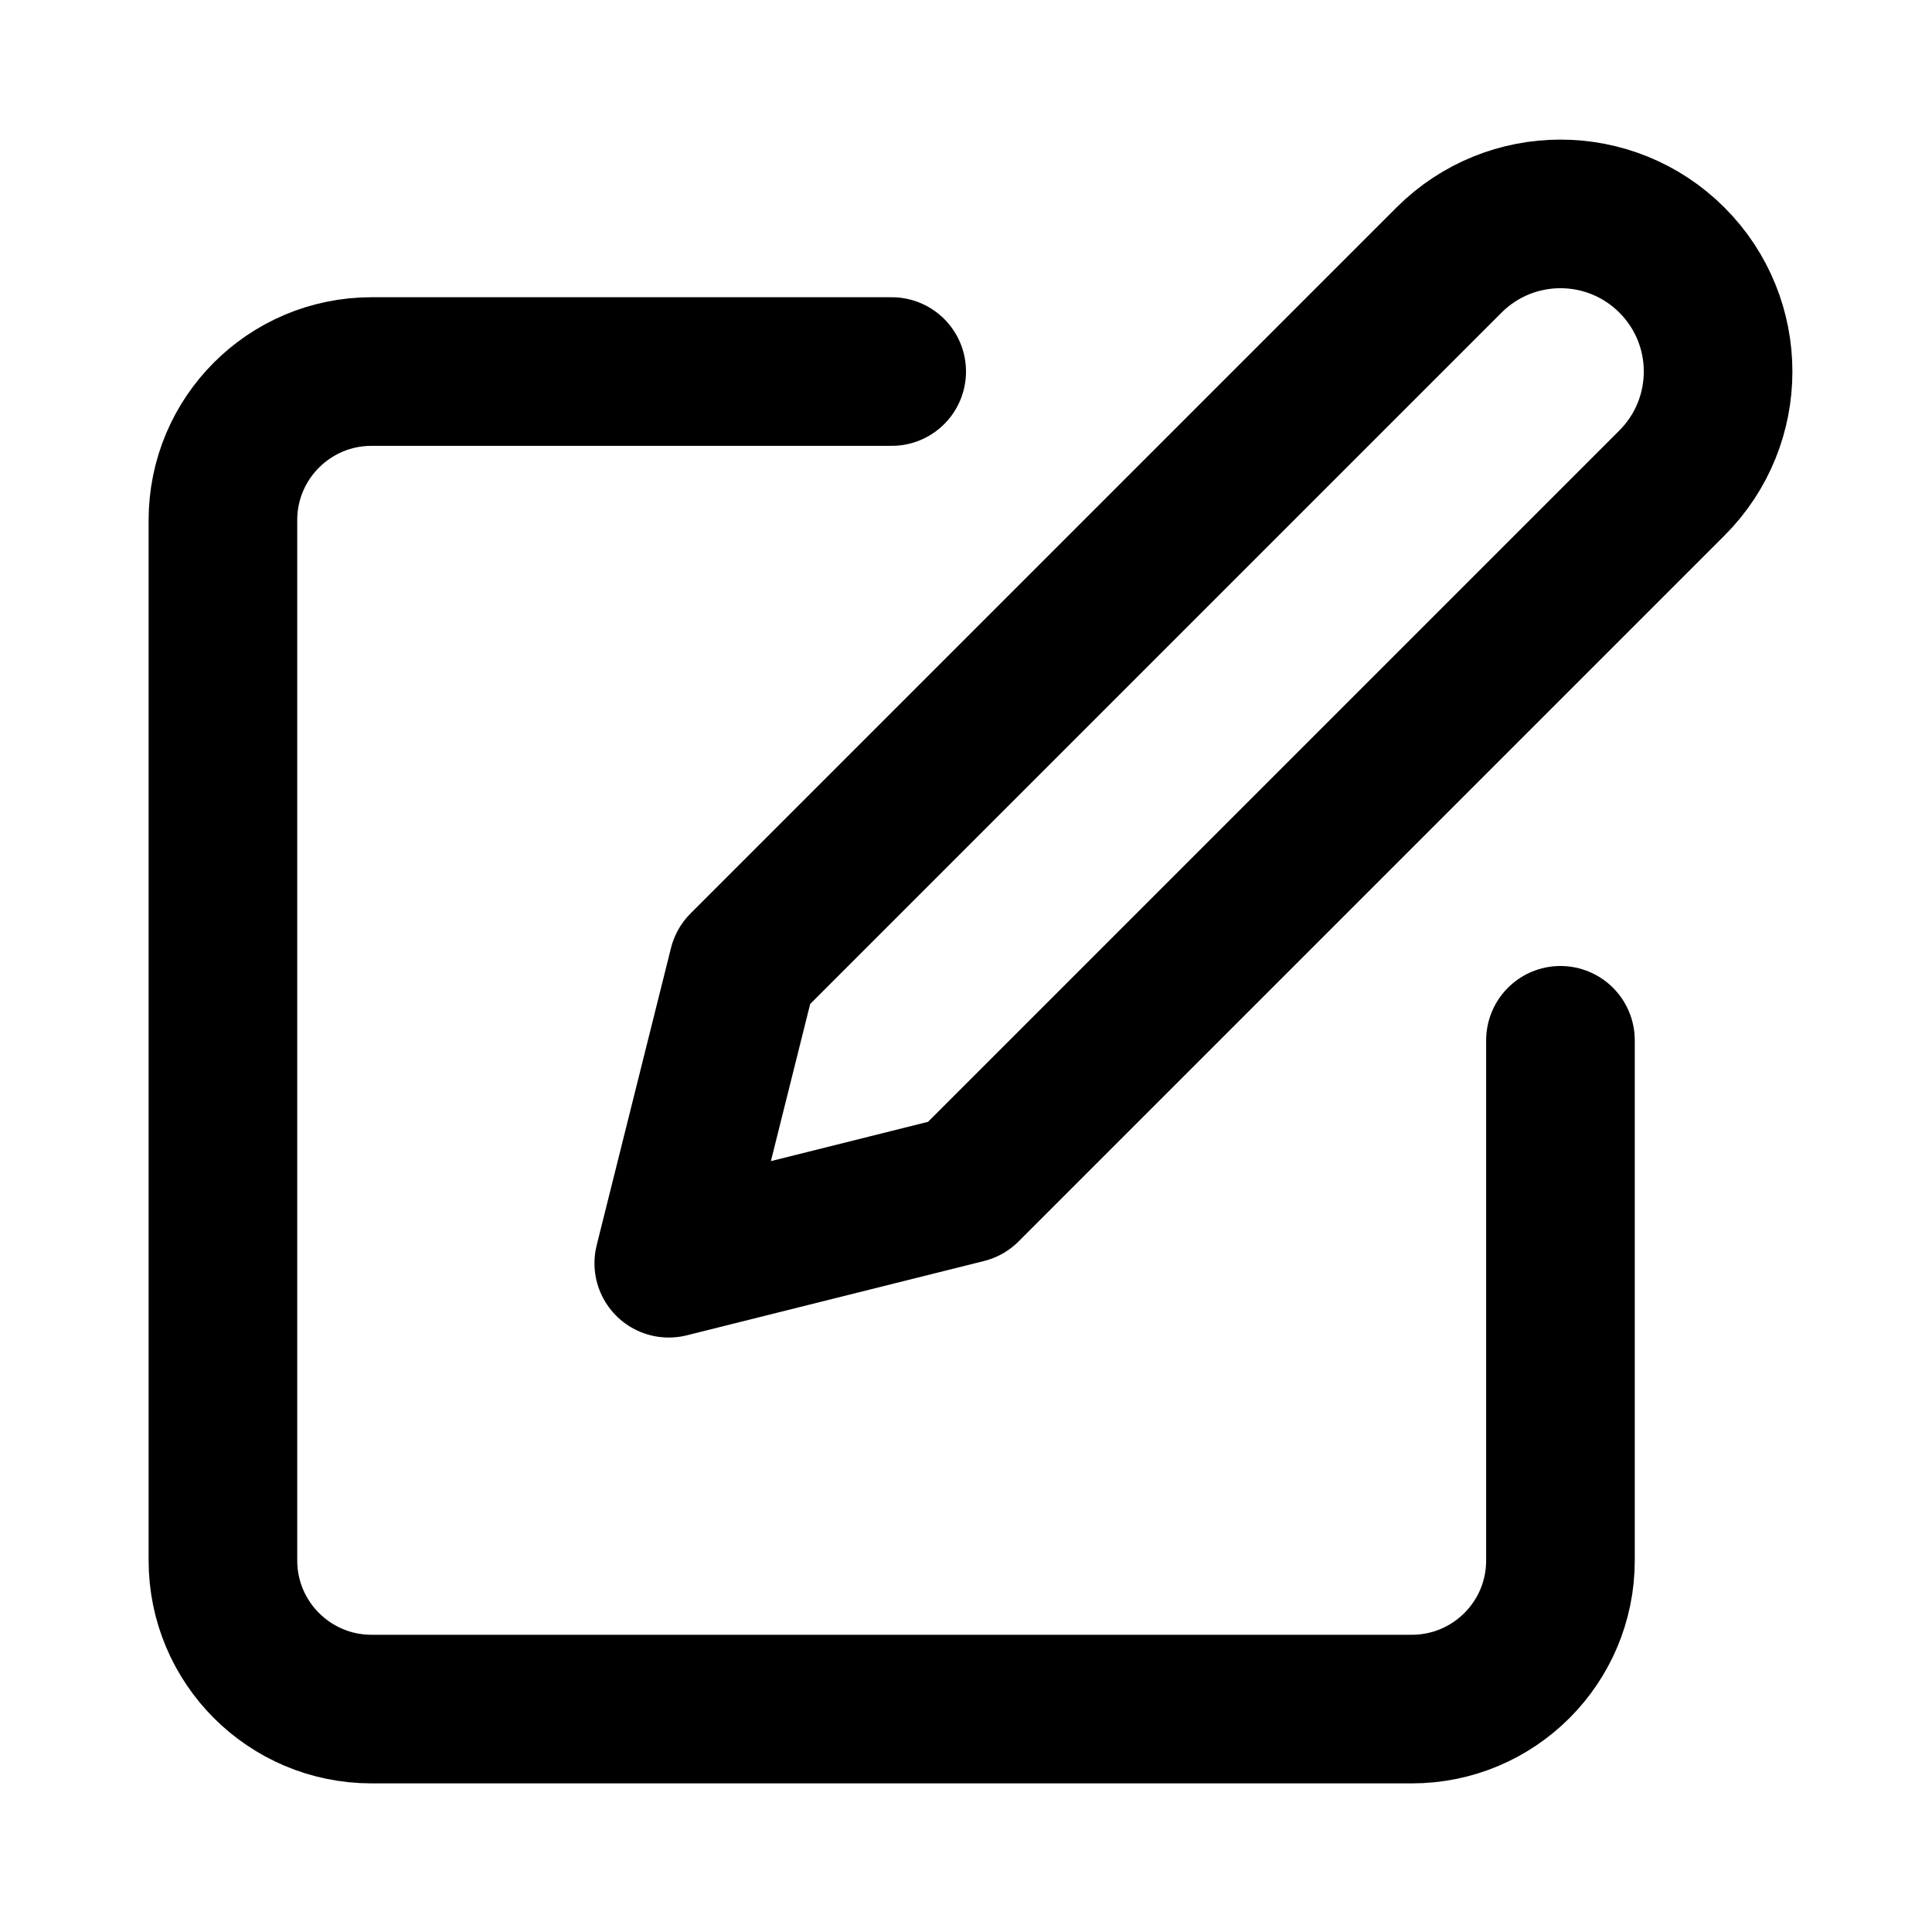
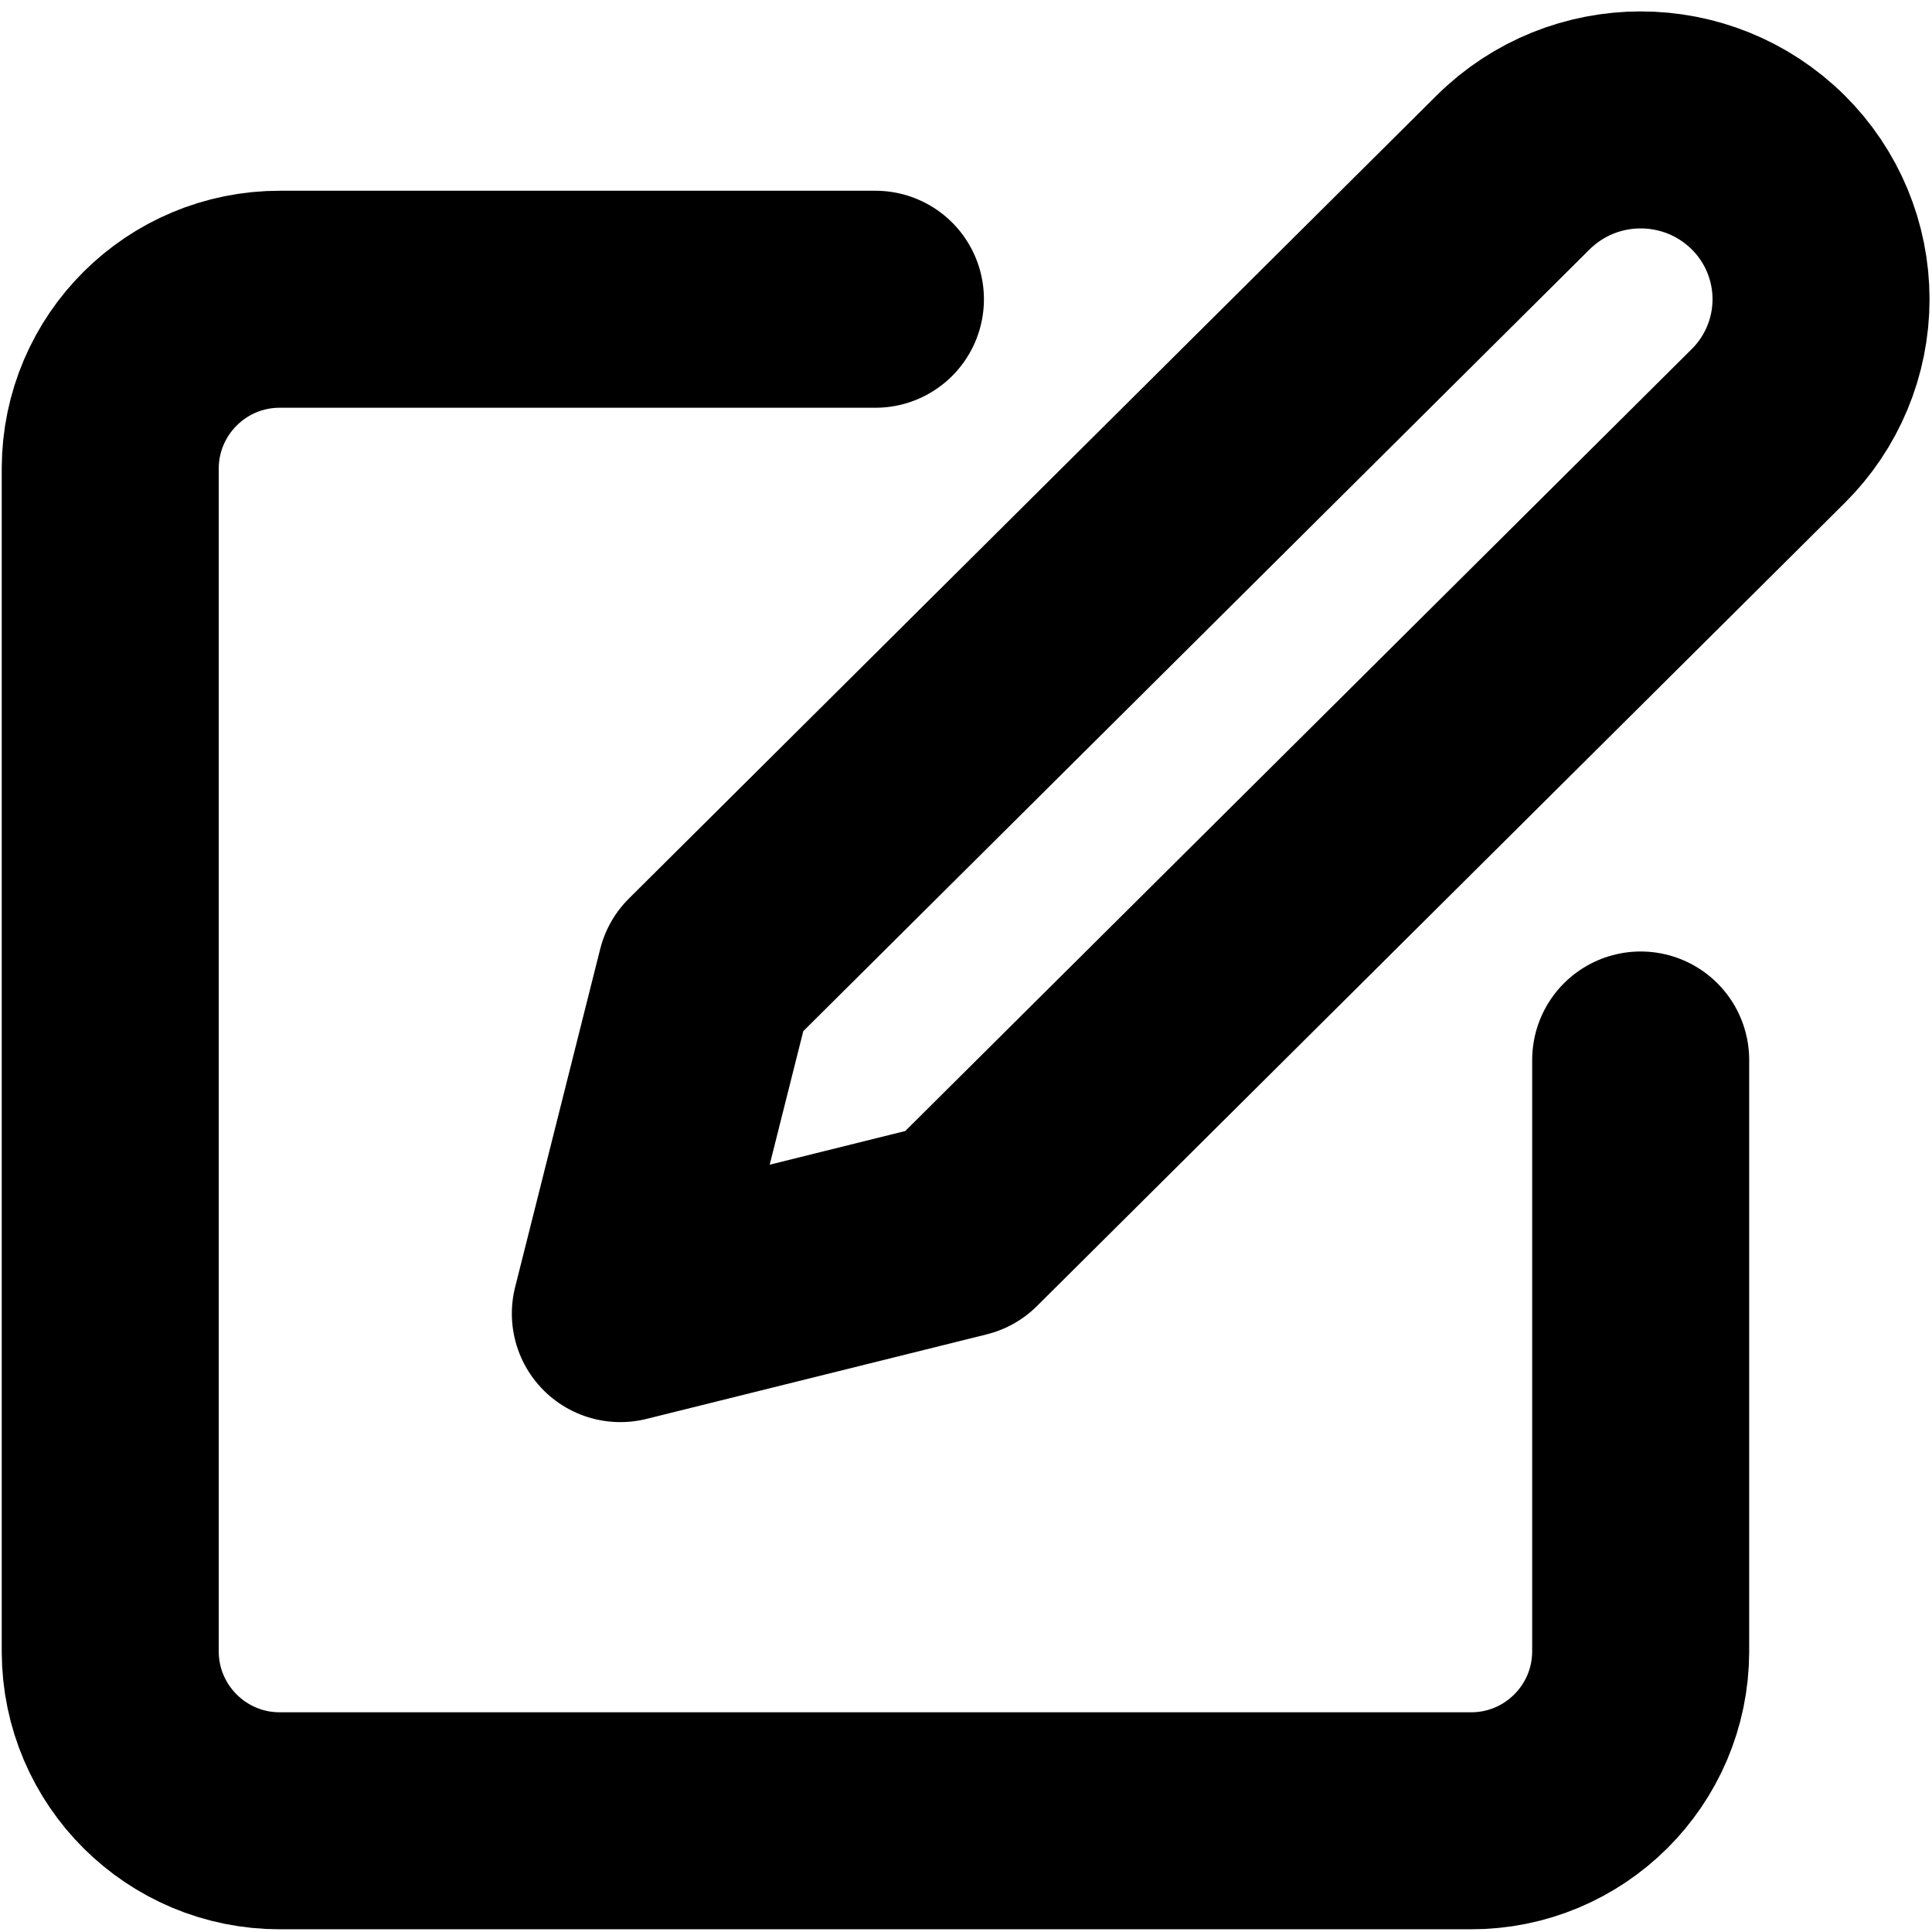
- <svg xmlns="http://www.w3.org/2000/svg" width="39" height="39" viewBox="-1.5 -1.5 39 39" style="-webkit-print-color-adjust:exact" fill="none">
-   <g class="feather feather-edit" style="fill:#000">
-     <path fill="none" d="M16.5 6H6a3 3 0 0 0-3 3v21a3 3 0 0 0 3 3h21a3 3 0 0 0 3-3V19.5" style="fill:none" class="fills" />
-     <g class="strokes">
-       <path stroke-linecap="round" stroke-linejoin="round" d="M16.5 6H6a3 3 0 0 0-3 3v21a3 3 0 0 0 3 3h21a3 3 0 0 0 3-3V19.5" style="fill:none;stroke-width:3;stroke:#000;stroke-opacity:1" class="stroke-shape" />
+ <svg xmlns="http://www.w3.org/2000/svg" width="35.613" height="35.613" fill="none" style="-webkit-print-color-adjust:exact">
+   <defs>
+     <clipPath id="a" class="frame-clip-def frame-clip">
+       <rect width="35.613" height="35.613" rx="0" ry="0" />
+     </clipPath>
+   </defs>
+   <g clip-path="url(#a)">
+     <g class="fills">
+       <rect width="35.613" height="35.613" class="frame-background" rx="0" ry="0" />
    </g>
-     <path fill="none" d="M27.75 3.75a3.181 3.181 0 1 1 4.5 4.5L18 22.5 12 24l1.5-6L27.75 3.75Z" style="fill:none" class="fills" />
-     <g class="strokes">
-       <path stroke-linecap="round" stroke-linejoin="round" d="M27.75 3.75a3.181 3.181 0 1 1 4.5 4.5L18 22.5 12 24l1.5-6L27.75 3.75Z" style="fill:none;stroke-width:3;stroke:#000;stroke-opacity:1" class="stroke-shape" />
+     <g class="frame-children">
+       <g class="feather feather-edit" style="fill:#000">
+         <path fill="none" d="M16.137 5.516H5.166a3.125 3.125 0 0 0-3.134 3.116v21.814a3.125 3.125 0 0 0 3.134 3.117h21.942a3.126 3.126 0 0 0 3.135-3.117V19.539" class="fills" style="fill:none" />
+         <g class="strokes">
+           <path stroke-linecap="round" stroke-linejoin="round" d="M16.137 5.516H5.166a3.125 3.125 0 0 0-3.134 3.116v21.814a3.125 3.125 0 0 0 3.134 3.117h21.942a3.126 3.126 0 0 0 3.135-3.117V19.539" class="stroke-shape" style="fill:none;stroke-width:4;stroke:#000;stroke-opacity:1" />
+         </g>
+         <path fill="none" d="M27.892 3.178a3.34 3.34 0 0 1 4.702 0 3.293 3.293 0 0 1 0 4.675L17.705 22.656l-6.27 1.558 1.568-6.233L27.892 3.178Z" class="fills" style="fill:none" />
+         <g class="strokes">
+           <path stroke-linecap="round" stroke-linejoin="round" d="M27.892 3.178a3.34 3.34 0 0 1 4.702 0 3.293 3.293 0 0 1 0 4.675L17.705 22.656l-6.27 1.558 1.568-6.233L27.892 3.178Zh0Z" class="stroke-shape" style="fill:none;stroke-width:4;stroke:#000;stroke-opacity:1" />
+         </g>
+       </g>
    </g>
  </g>
</svg>
